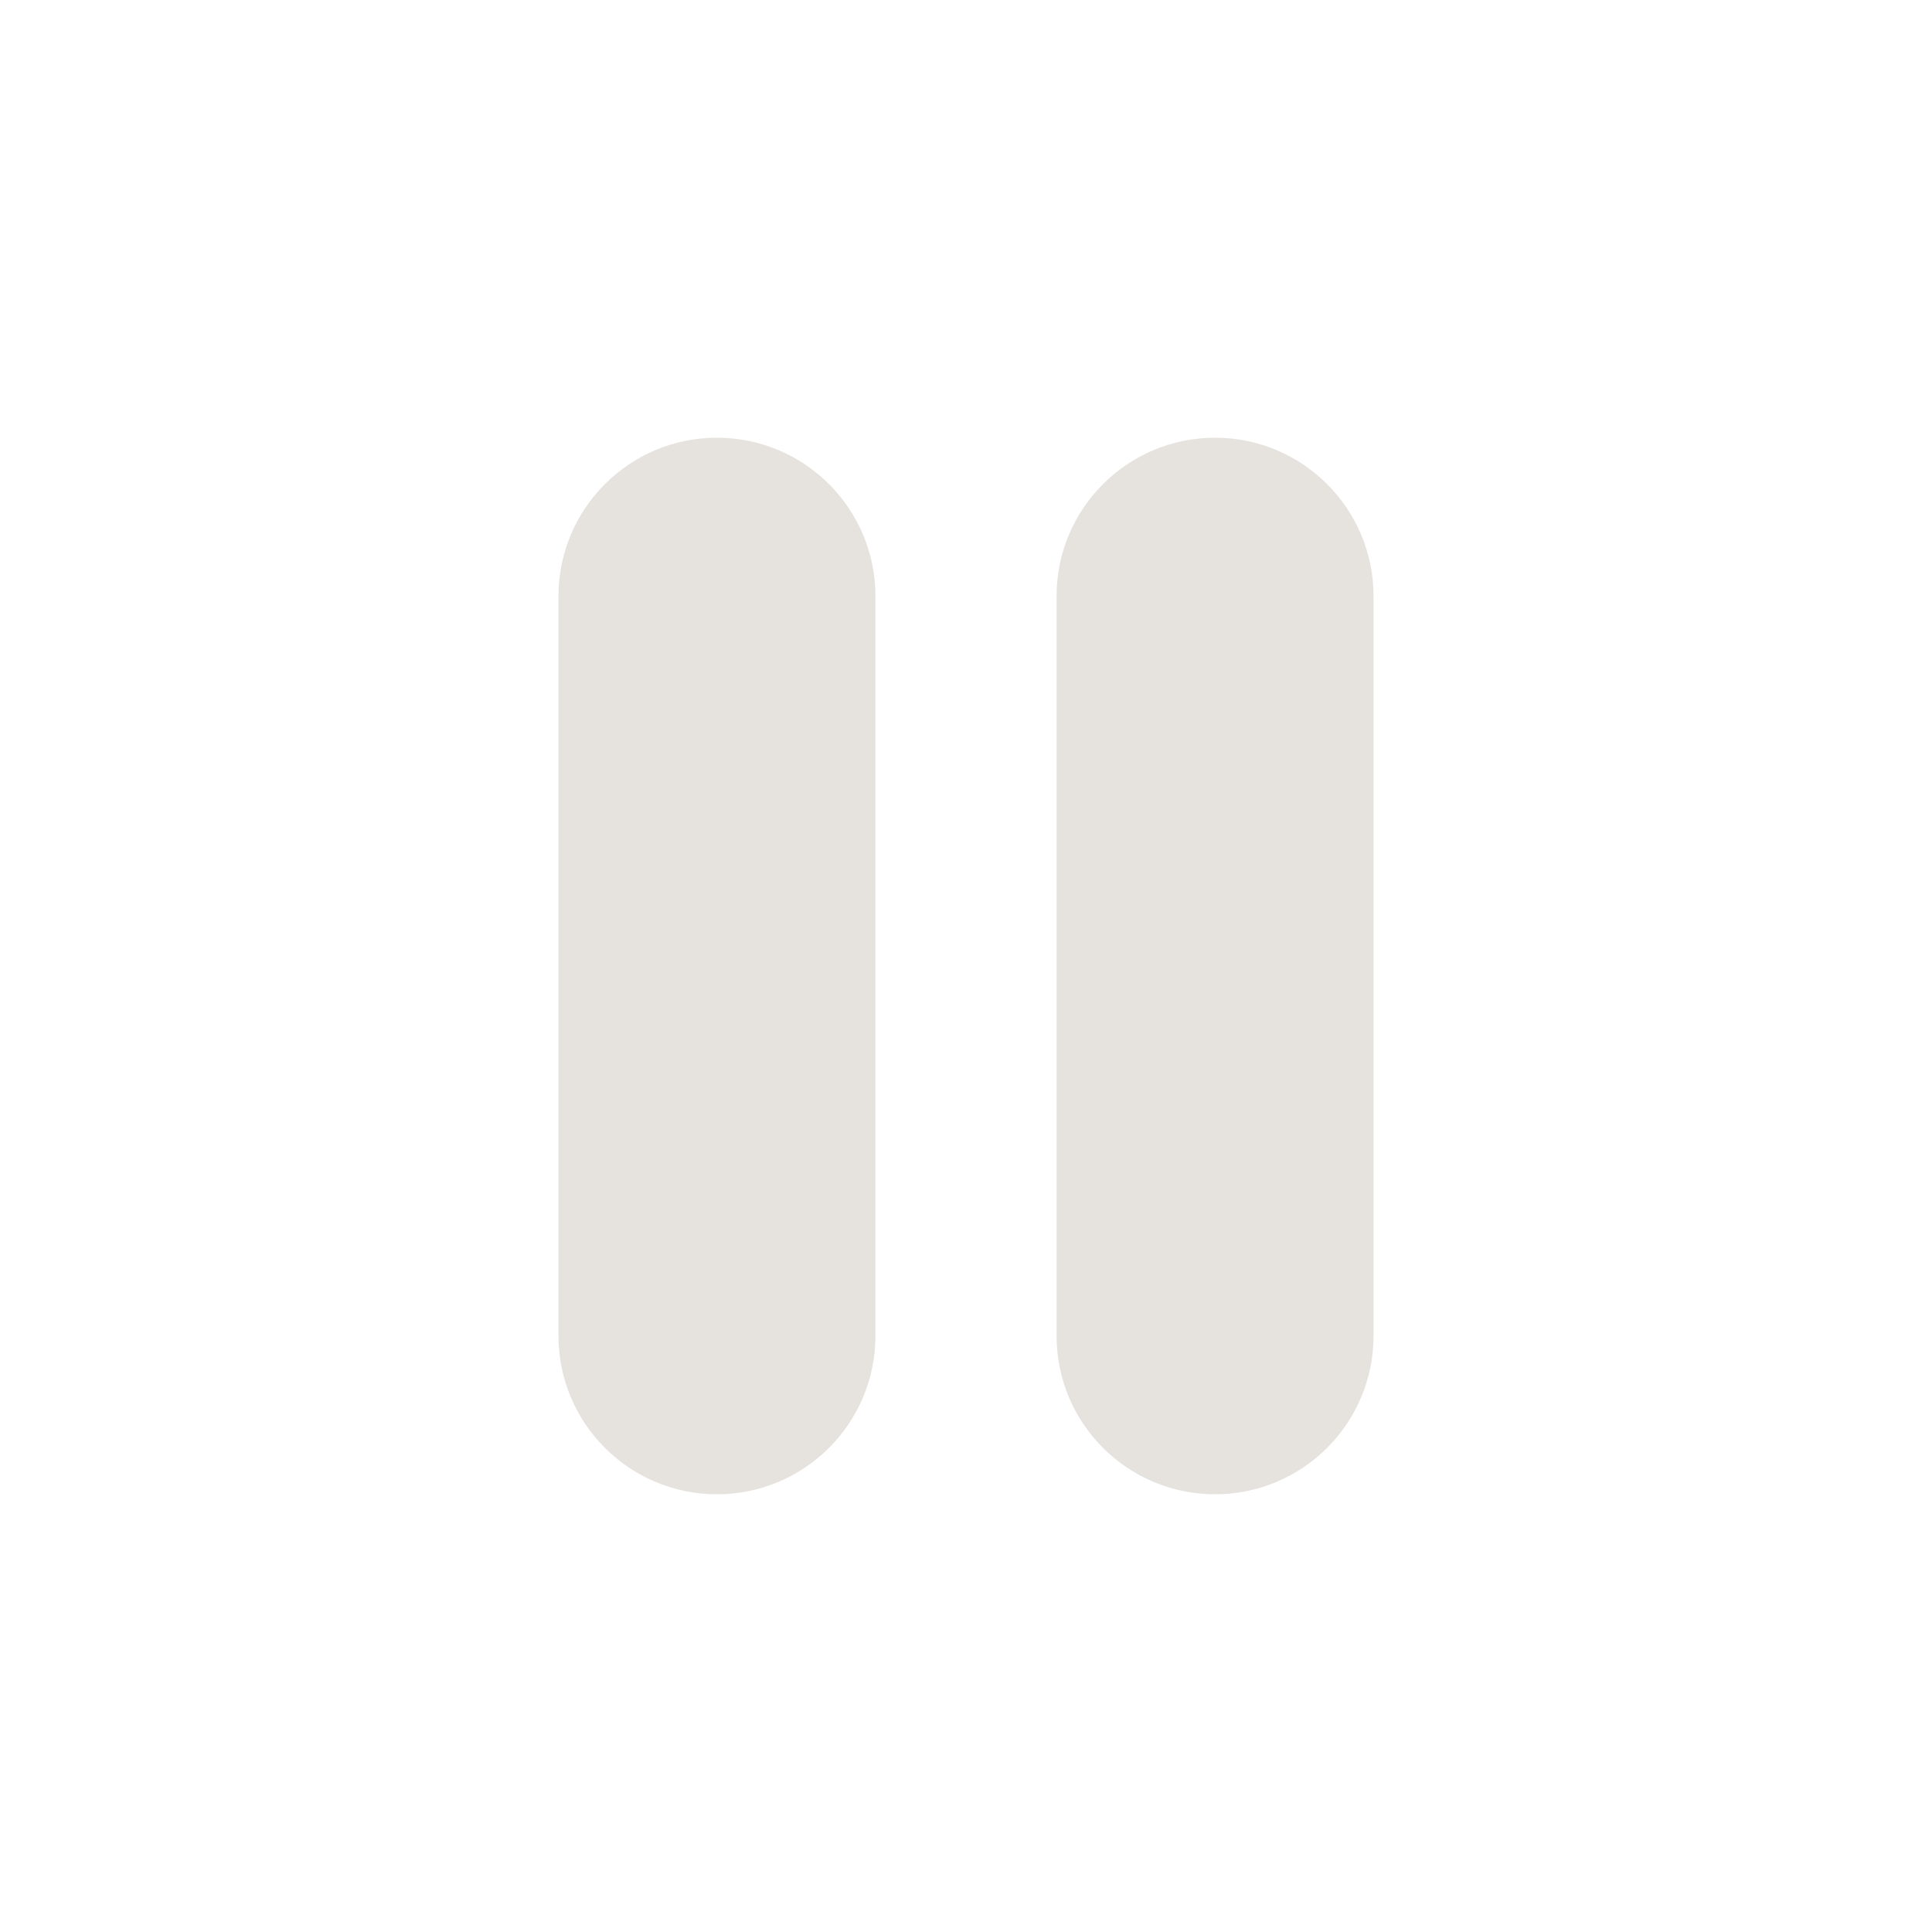
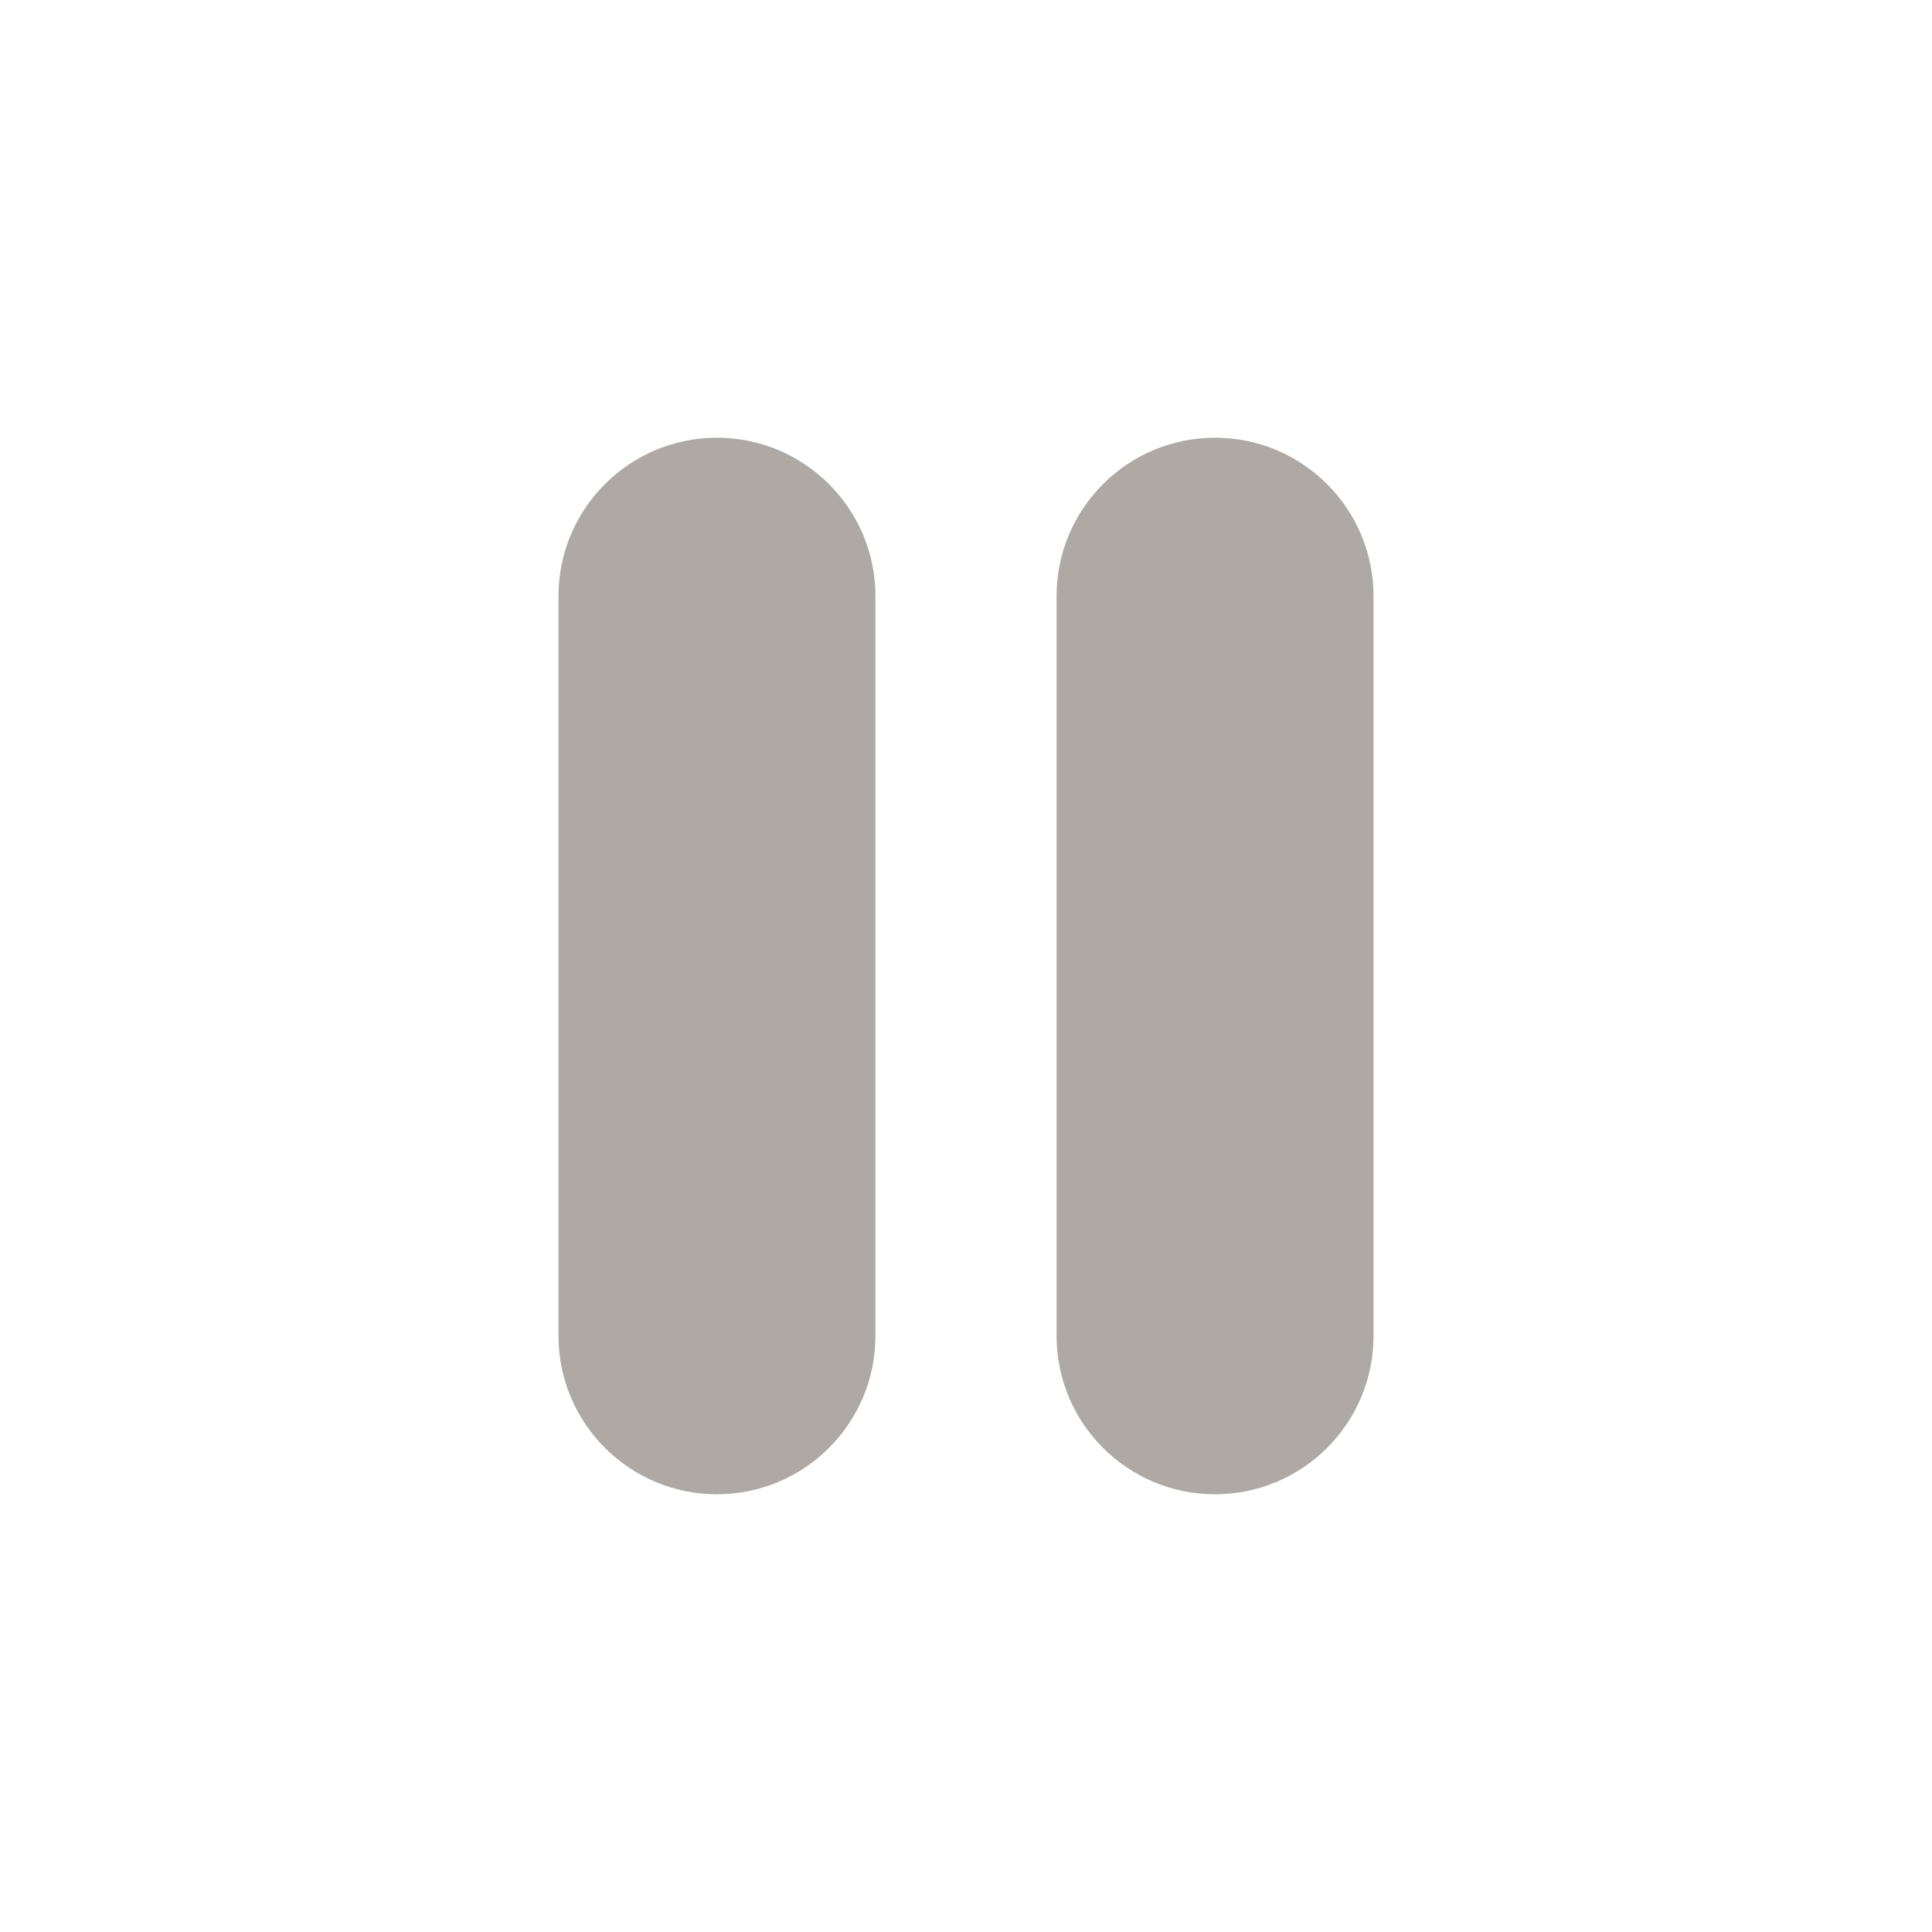
<svg xmlns="http://www.w3.org/2000/svg" width="1024" height="1024" viewBox="0 0 1024 1024">
-   <rect x="296" y="232" width="168" height="560" rx="84" fill="#B8AFA5" fill-opacity="0.35" />
-   <rect x="560" y="232" width="168" height="560" rx="84" fill="#B8AFA5" fill-opacity="0.35" />
+   <rect x="296" y="232" width="168" height="560" rx="84" fill="#6B625A" fill-opacity="0.55" />
+   <rect x="560" y="232" width="168" height="560" rx="84" fill="#6B625A" fill-opacity="0.55" />
</svg>
